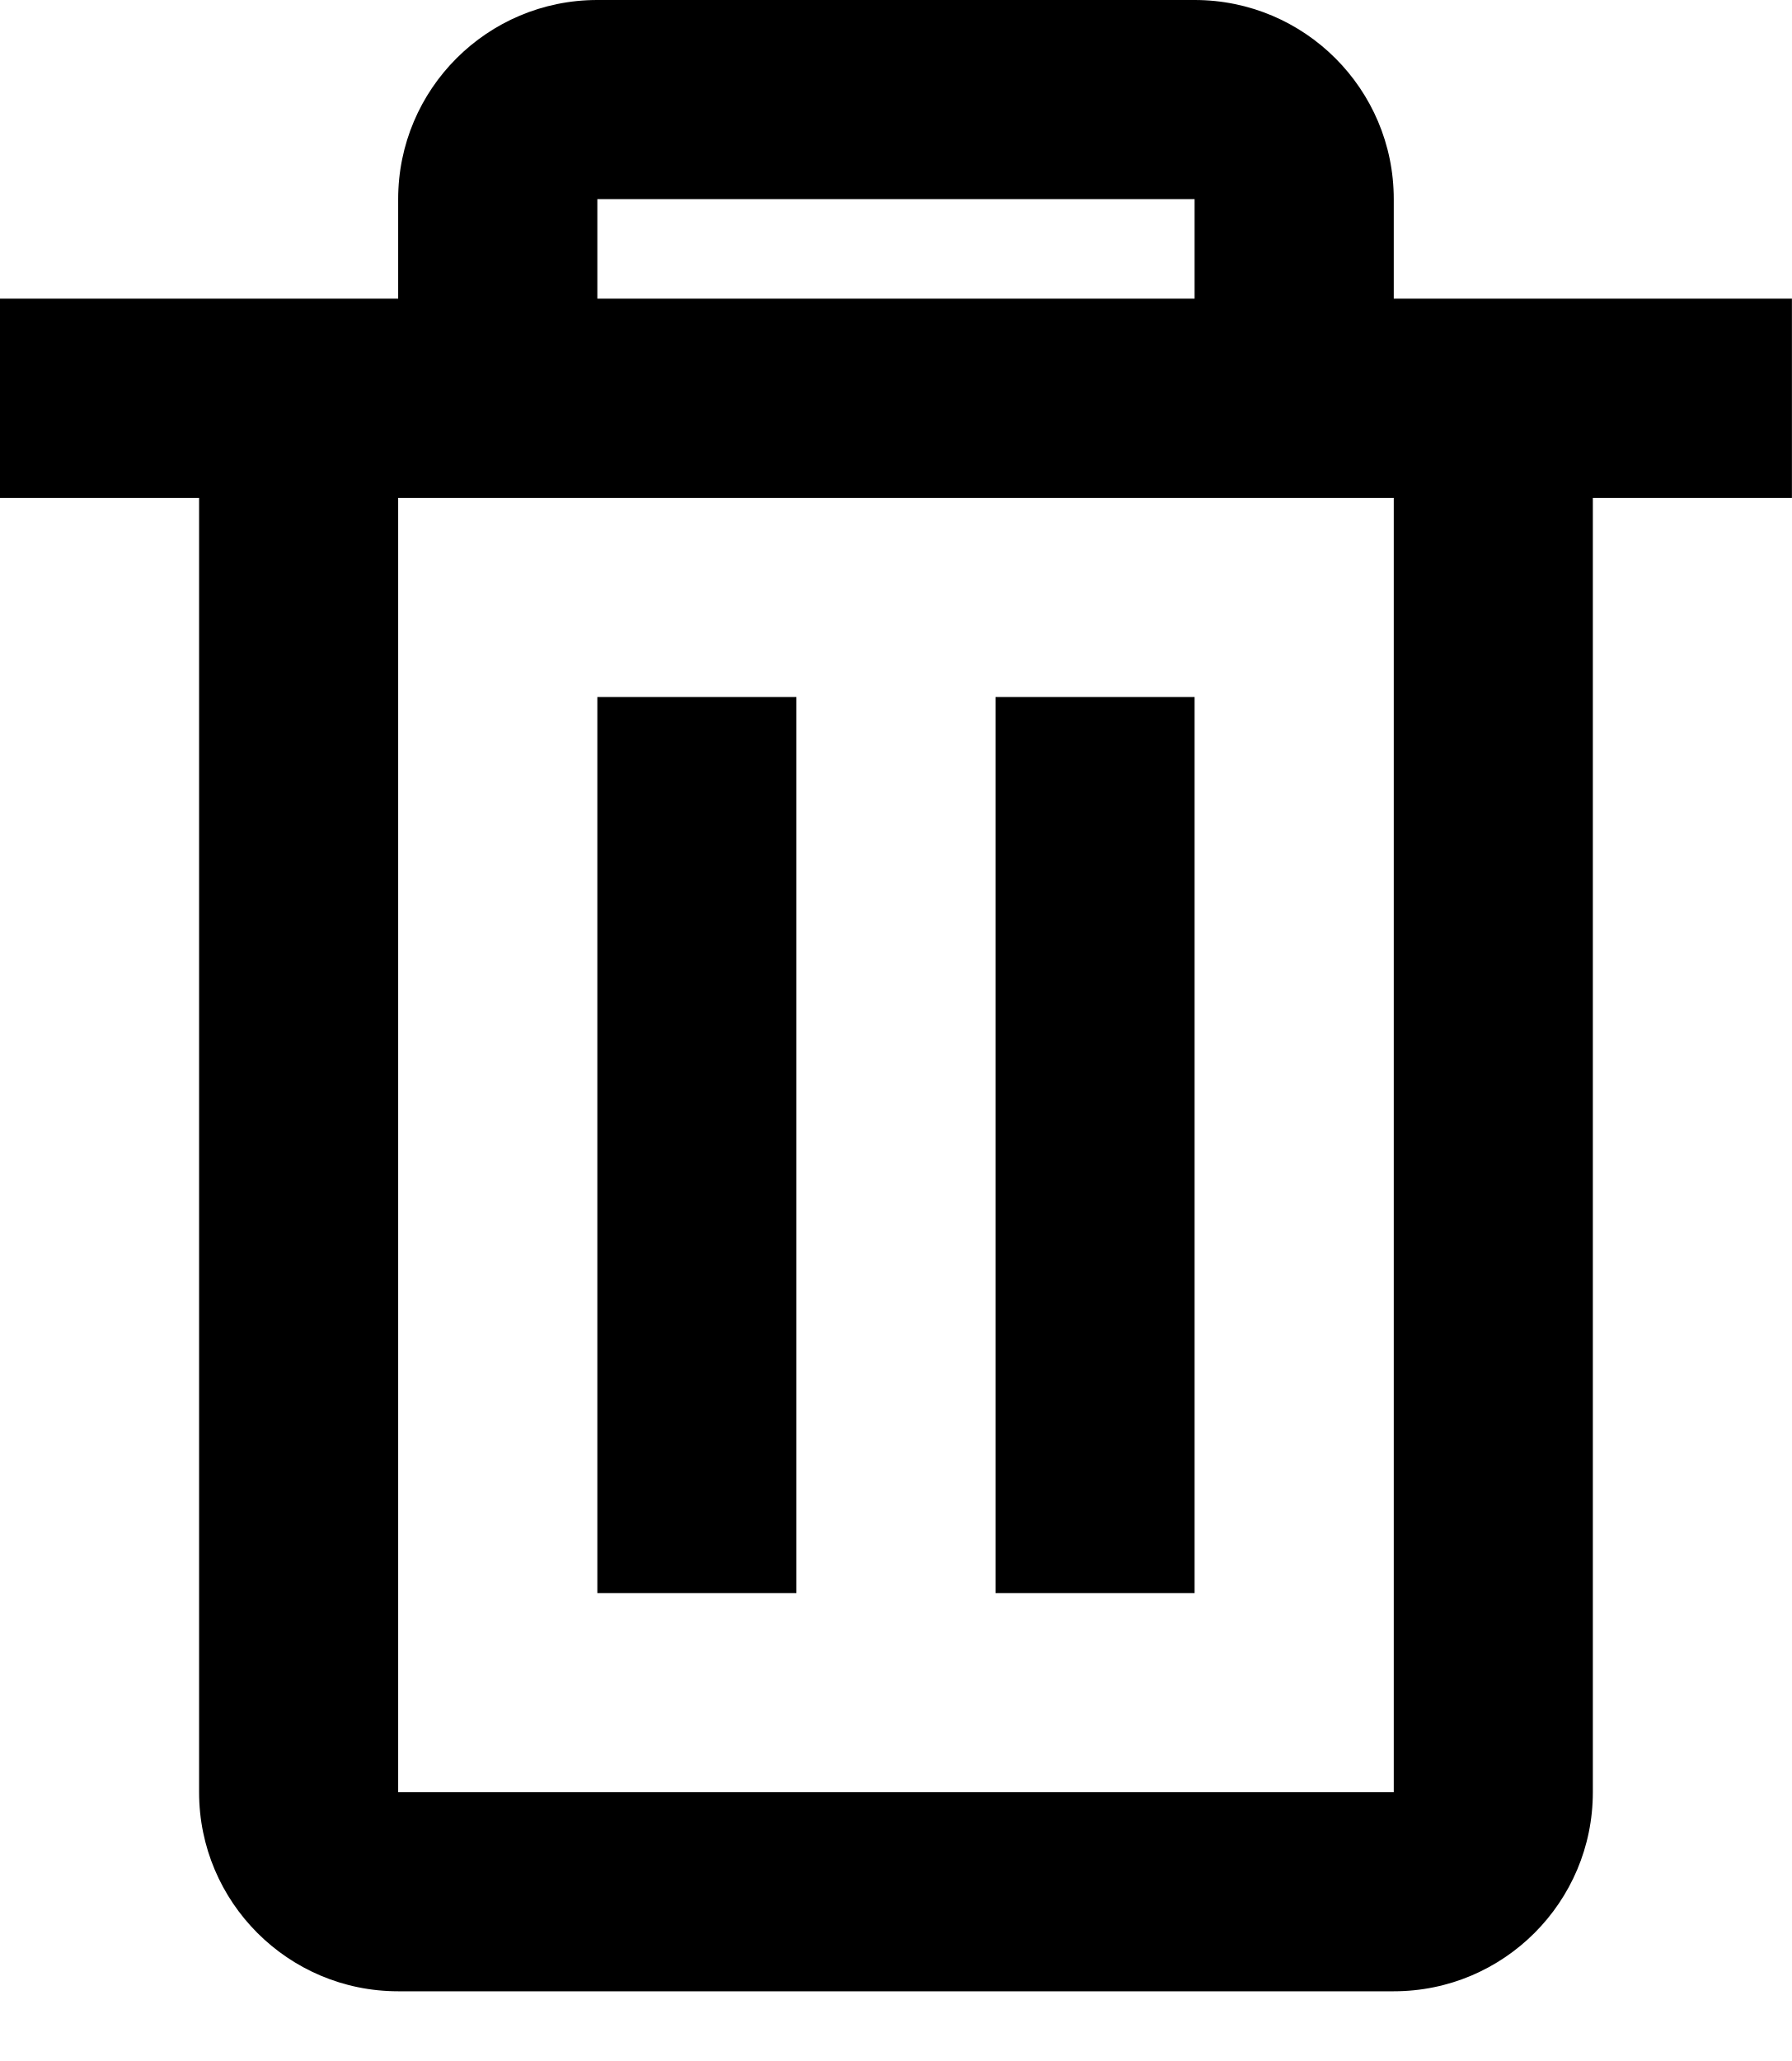
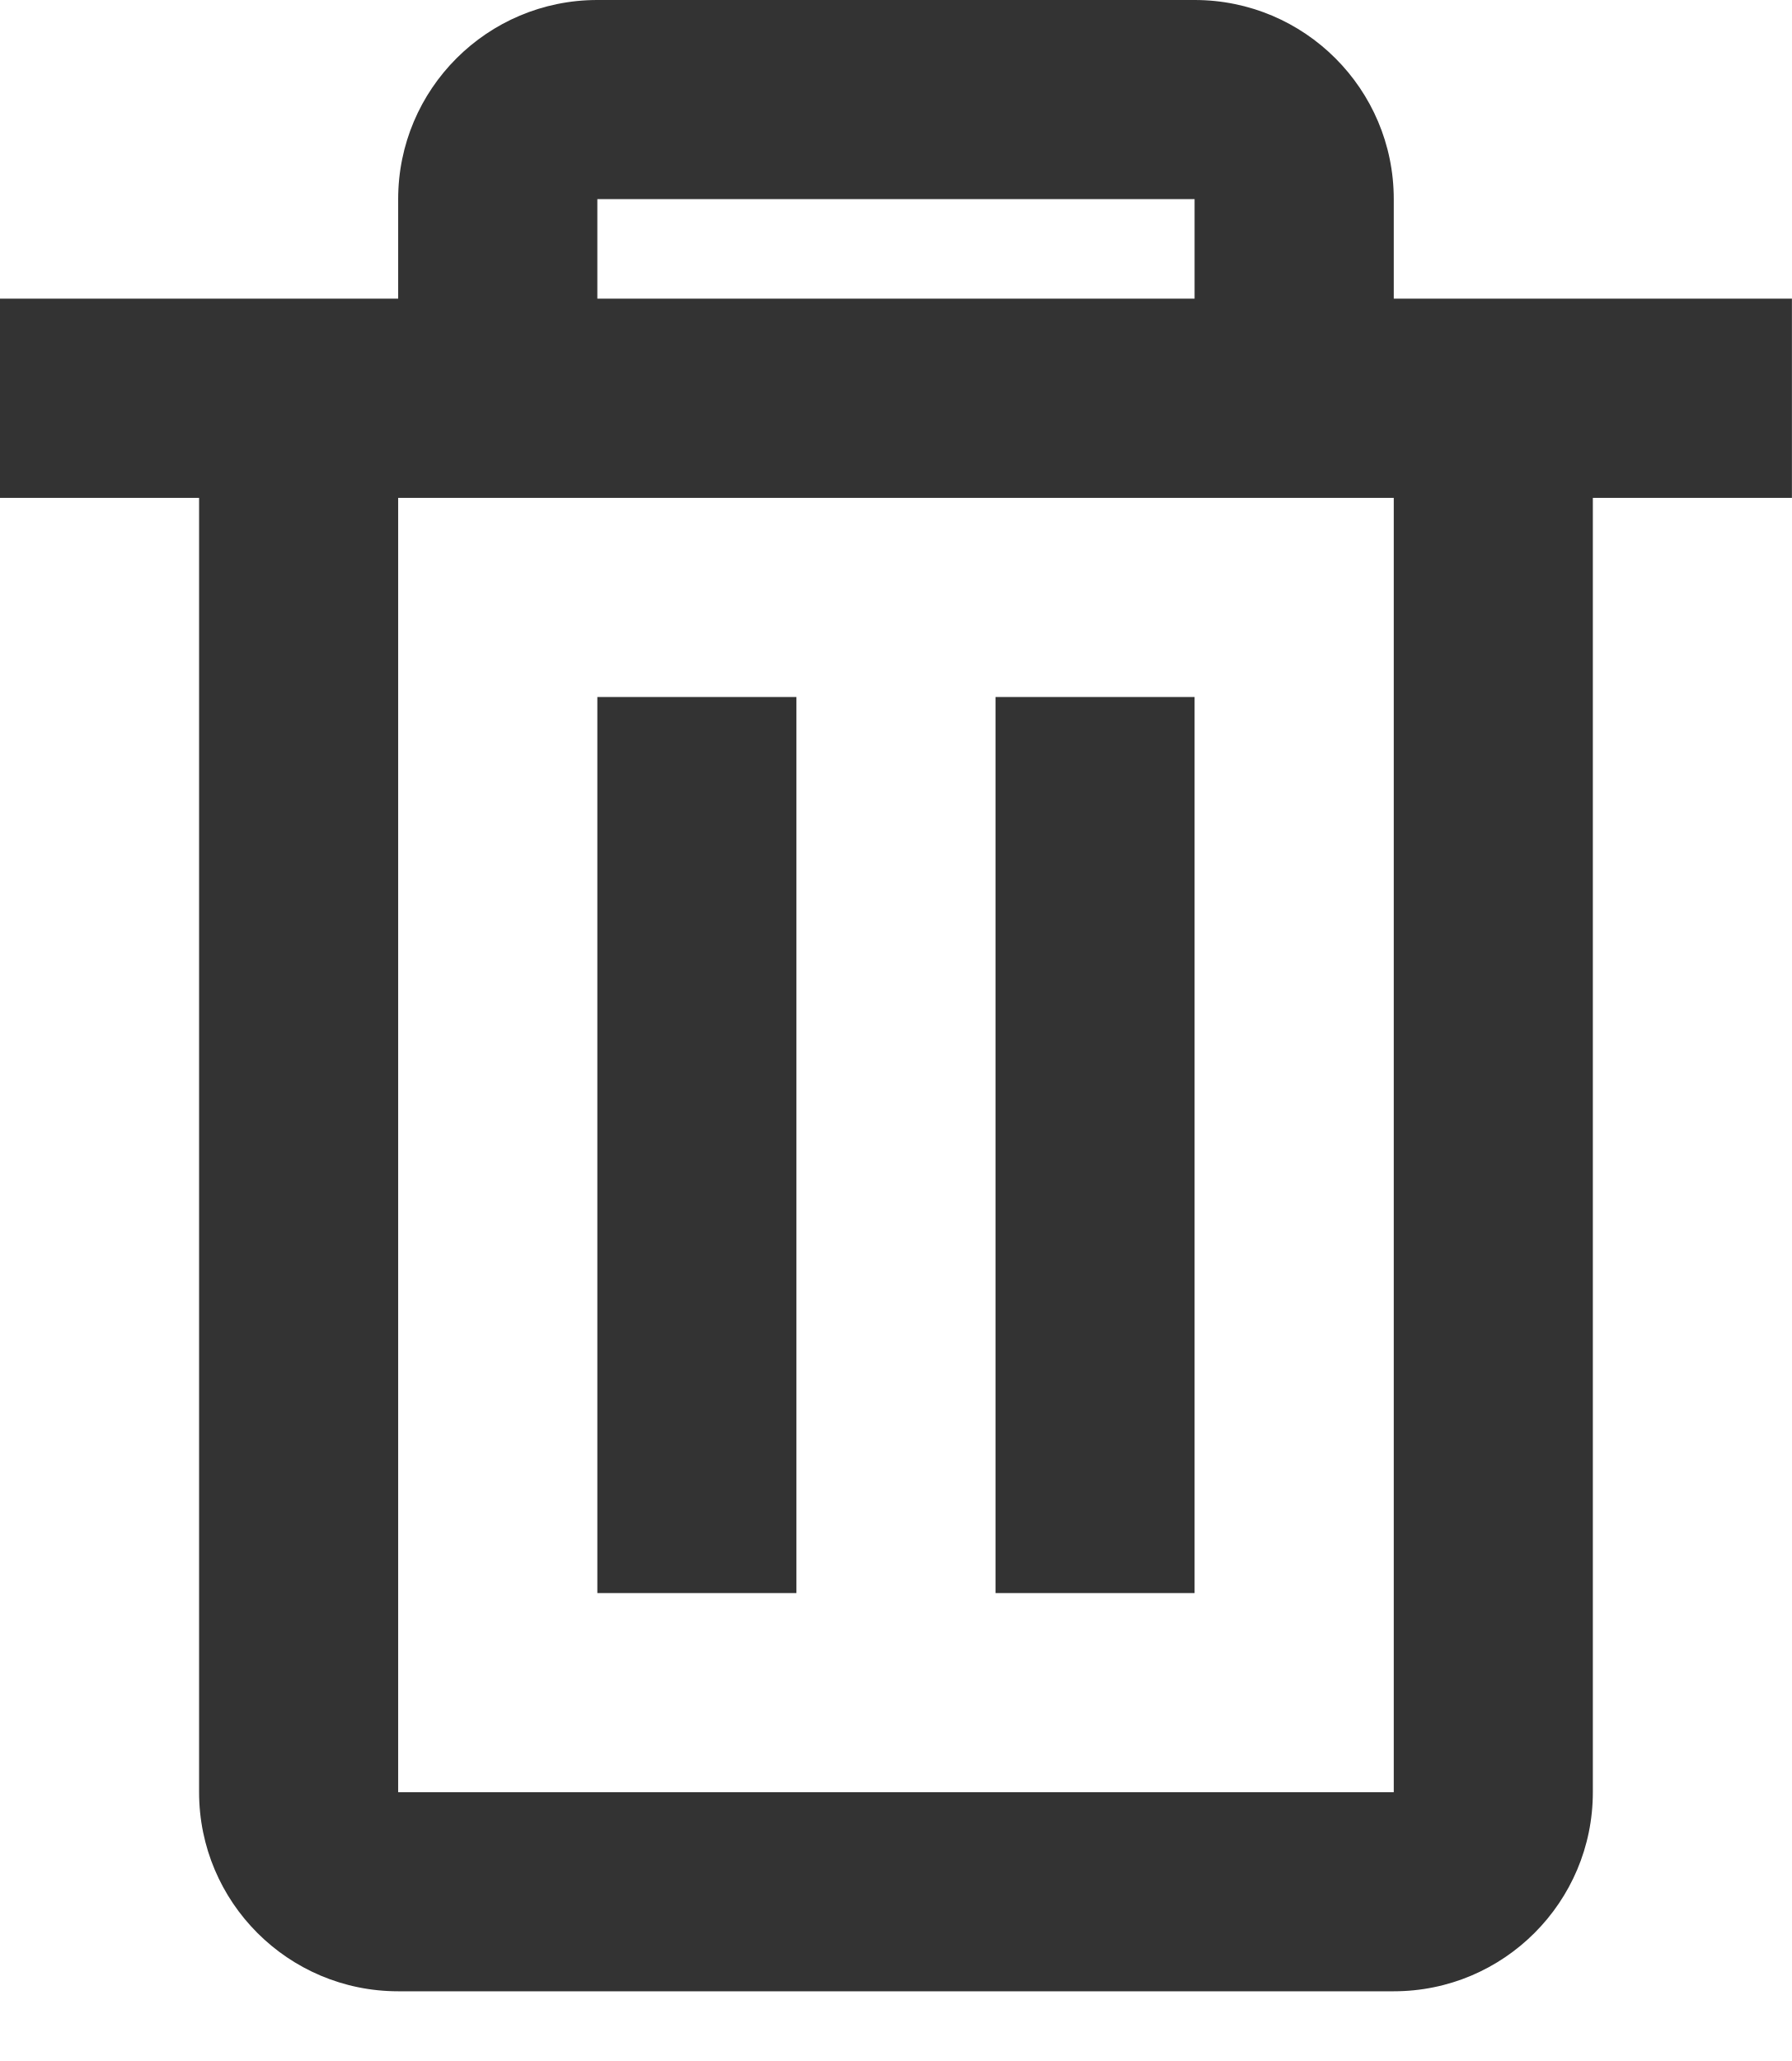
<svg xmlns="http://www.w3.org/2000/svg" width="20" height="23" viewBox="0 0 20 23" fill="none">
-   <path d="M15.556 22.222H4.444C3.217 22.222 2.222 21.227 2.222 20V5.556H0V3.333H4.444V2.222C4.444 0.995 5.439 0 6.667 0H13.333C14.561 0 15.556 0.995 15.556 2.222V3.333H20V5.556H17.778V20C17.778 21.227 16.783 22.222 15.556 22.222ZM4.444 5.556V20H15.556V5.556H4.444ZM6.667 2.222V3.333H13.333V2.222H6.667ZM13.333 17.778H11.111V7.778H13.333V17.778ZM8.889 17.778H6.667V7.778H8.889V17.778Z" fill="black" />
+   <path d="M15.556 22.222H4.444C3.217 22.222 2.222 21.227 2.222 20V5.556H0V3.333H4.444V2.222C4.444 0.995 5.439 0 6.667 0H13.333C14.561 0 15.556 0.995 15.556 2.222V3.333H20V5.556H17.778V20C17.778 21.227 16.783 22.222 15.556 22.222ZM4.444 5.556V20H15.556V5.556H4.444ZM6.667 2.222V3.333H13.333V2.222H6.667ZM13.333 17.778H11.111V7.778H13.333V17.778ZM8.889 17.778H6.667V7.778H8.889V17.778Z" fill="#333" />
</svg>
